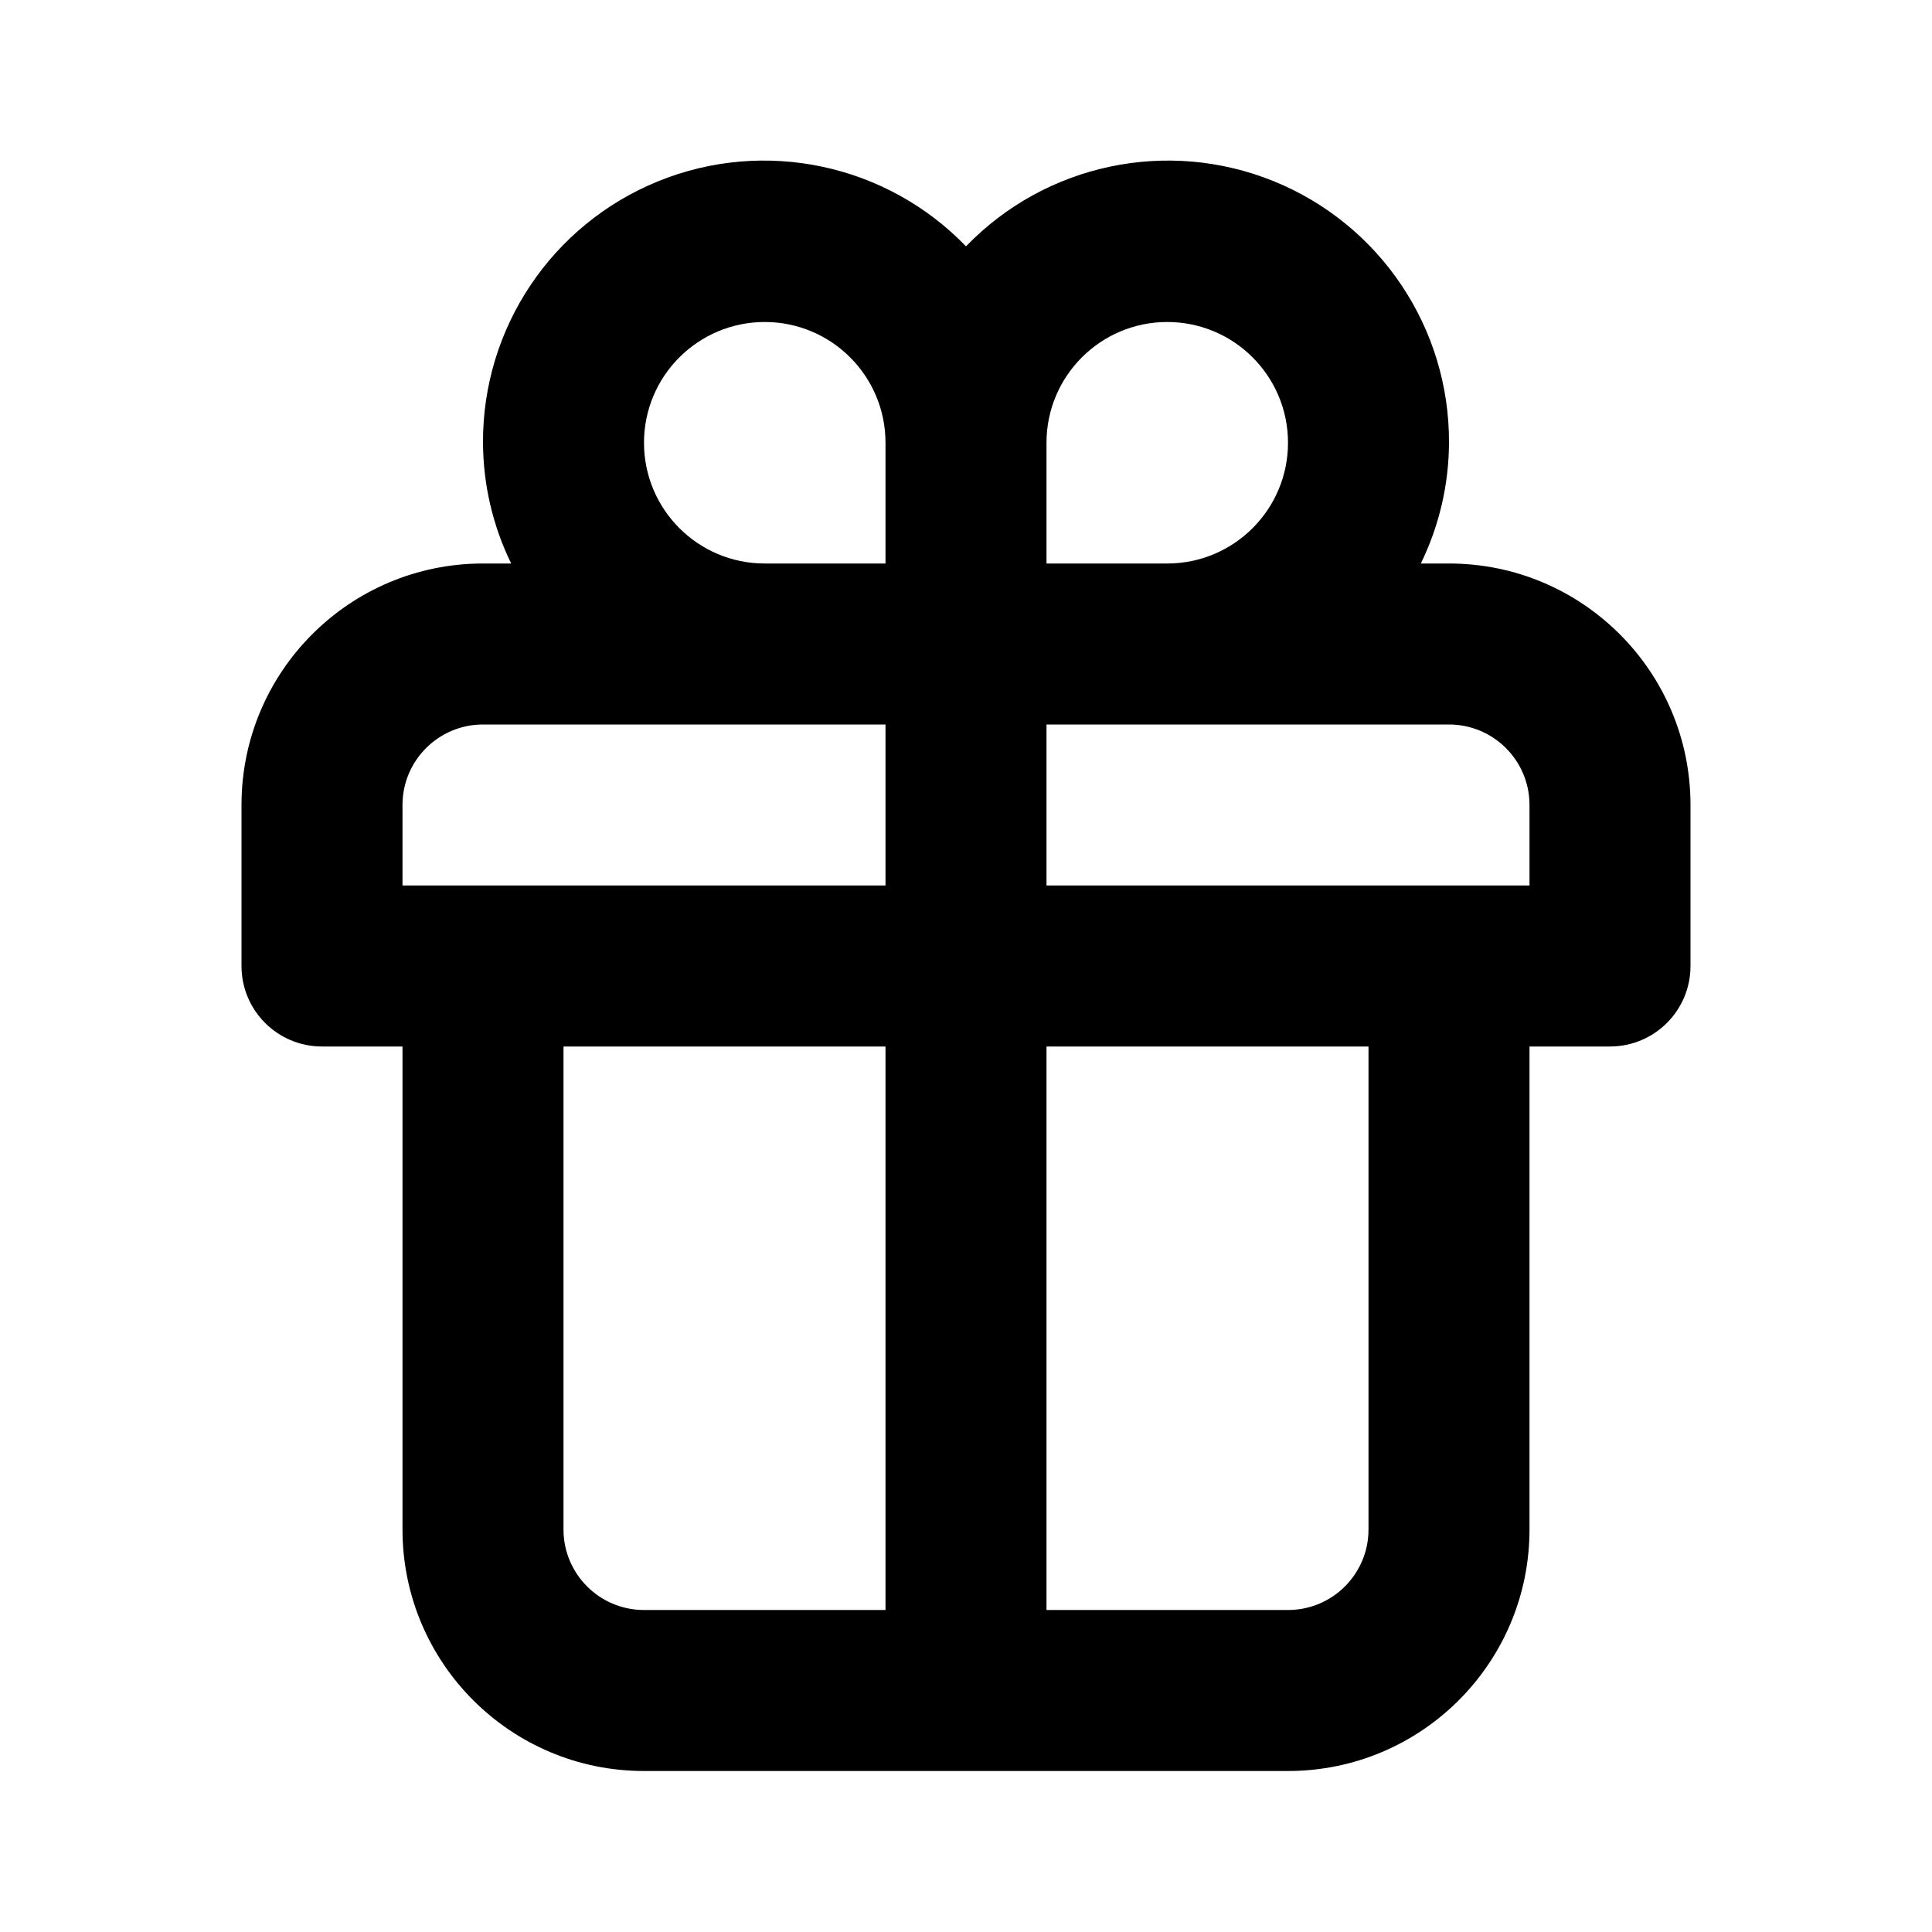
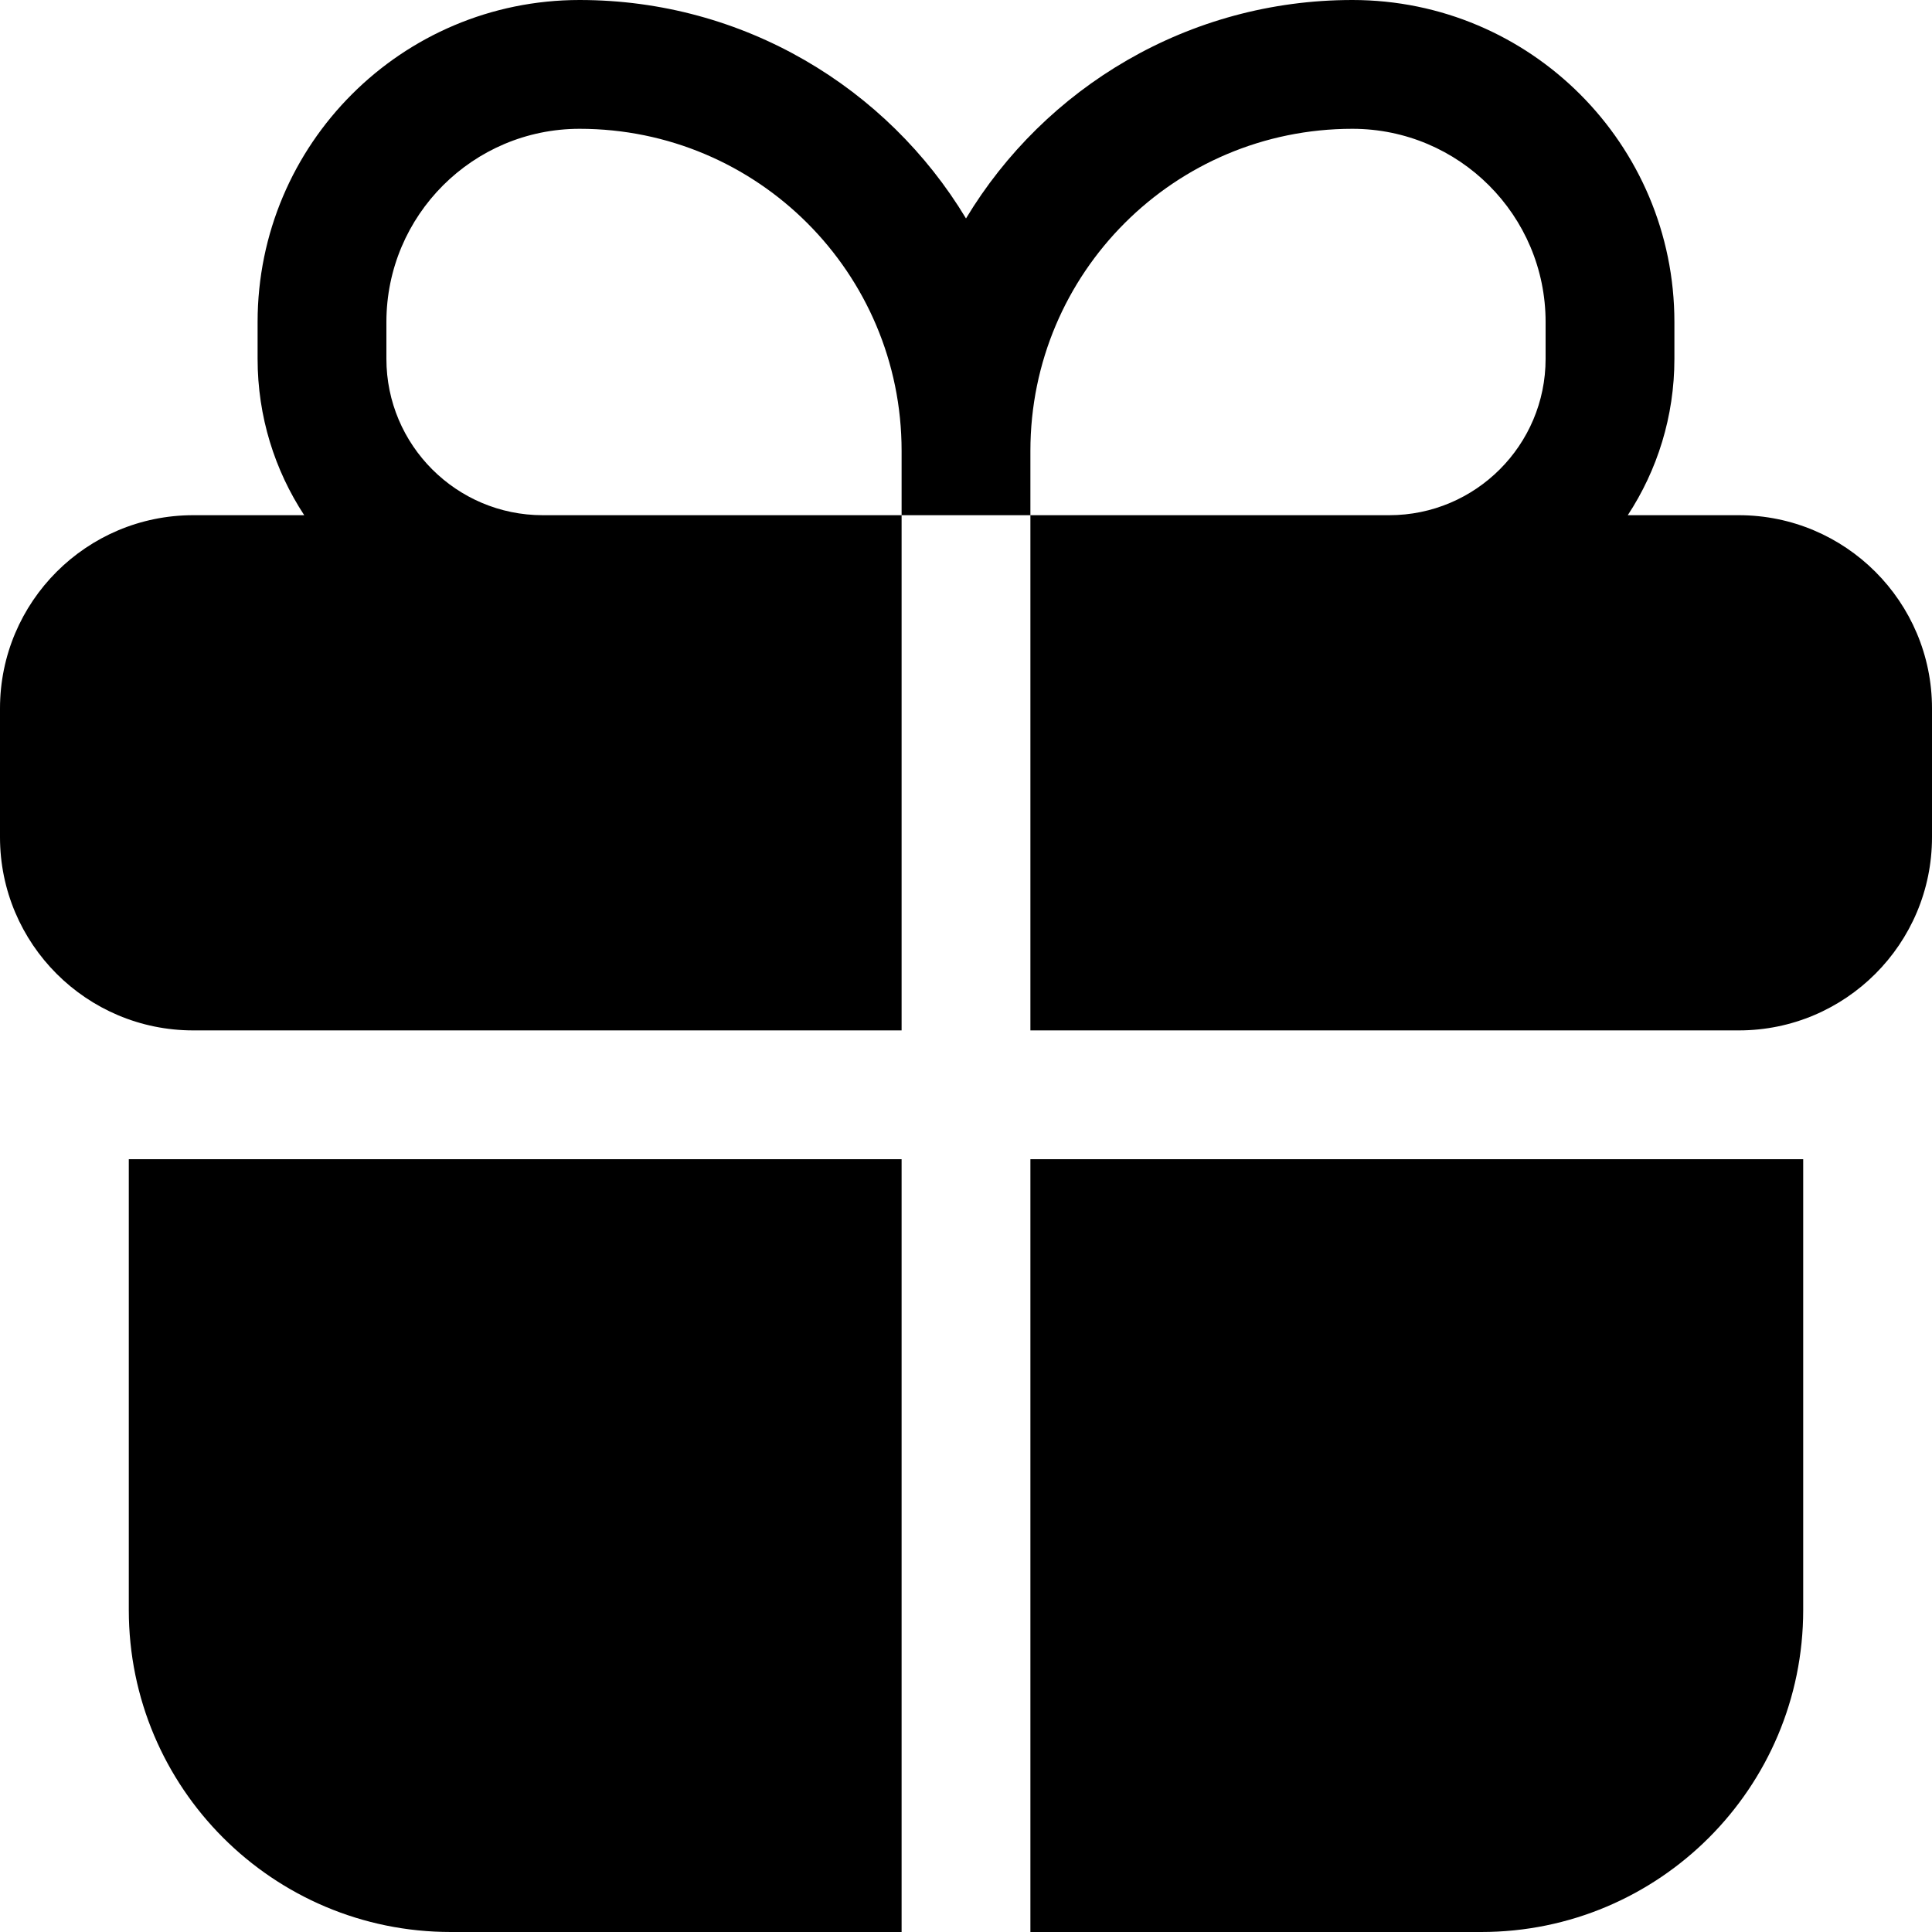
- <svg xmlns="http://www.w3.org/2000/svg" fill="#000000" width="800px" height="800px" viewBox="0 0 24 24">
-   <path d="M18,7h-.35A3.45,3.45,0,0,0,18,5.5a3.49,3.49,0,0,0-6-2.44A3.49,3.49,0,0,0,6,5.5,3.45,3.45,0,0,0,6.35,7H6a3,3,0,0,0-3,3v2a1,1,0,0,0,1,1H5v6a3,3,0,0,0,3,3h8a3,3,0,0,0,3-3V13h1a1,1,0,0,0,1-1V10A3,3,0,0,0,18,7ZM11,20H8a1,1,0,0,1-1-1V13h4Zm0-9H5V10A1,1,0,0,1,6,9h5Zm0-4H9.5A1.5,1.5,0,1,1,11,5.5Zm2-1.5A1.5,1.5,0,1,1,14.5,7H13ZM17,19a1,1,0,0,1-1,1H13V13h4Zm2-8H13V9h5a1,1,0,0,1,1,1Z" />
+ <svg xmlns="http://www.w3.org/2000/svg" width="800px" height="800px" viewBox="0 0 15 15" fill="none">
+   <path fill-rule="evenodd" clip-rule="evenodd" d="M4.5 0C3.119 0 2 1.119 2 2.5V2.786C2 3.234 2.133 3.651 2.362 4H1.5C0.672 4 0 4.672 0 5.5V6.5C0 7.328 0.672 8 1.5 8H7V4H8V8H13.5C14.328 8 15 7.328 15 6.5V5.5C15 4.672 14.328 4 13.5 4H12.638C12.867 3.651 13 3.234 13 2.786V2.5C13 1.119 11.881 0 10.5 0C9.227 0 8.112 0.68 7.5 1.696C6.888 0.68 5.773 0 4.5 0ZM8 4H10.786C11.456 4 12 3.456 12 2.786V2.5C12 1.672 11.328 1 10.5 1C9.119 1 8 2.119 8 3.5V4ZM7 4H4.214C3.544 4 3 3.456 3 2.786V2.5C3 1.672 3.672 1 4.5 1C5.881 1 7 2.119 7 3.5V4Z" fill="#000000" />
+   <path d="M7 9H1V12.5C1 13.881 2.119 15 3.5 15H7V9Z" fill="#000000" />
+   <path d="M8 15H11.5C12.881 15 14 13.881 14 12.5V9H8V15Z" fill="#000000" />
</svg>
